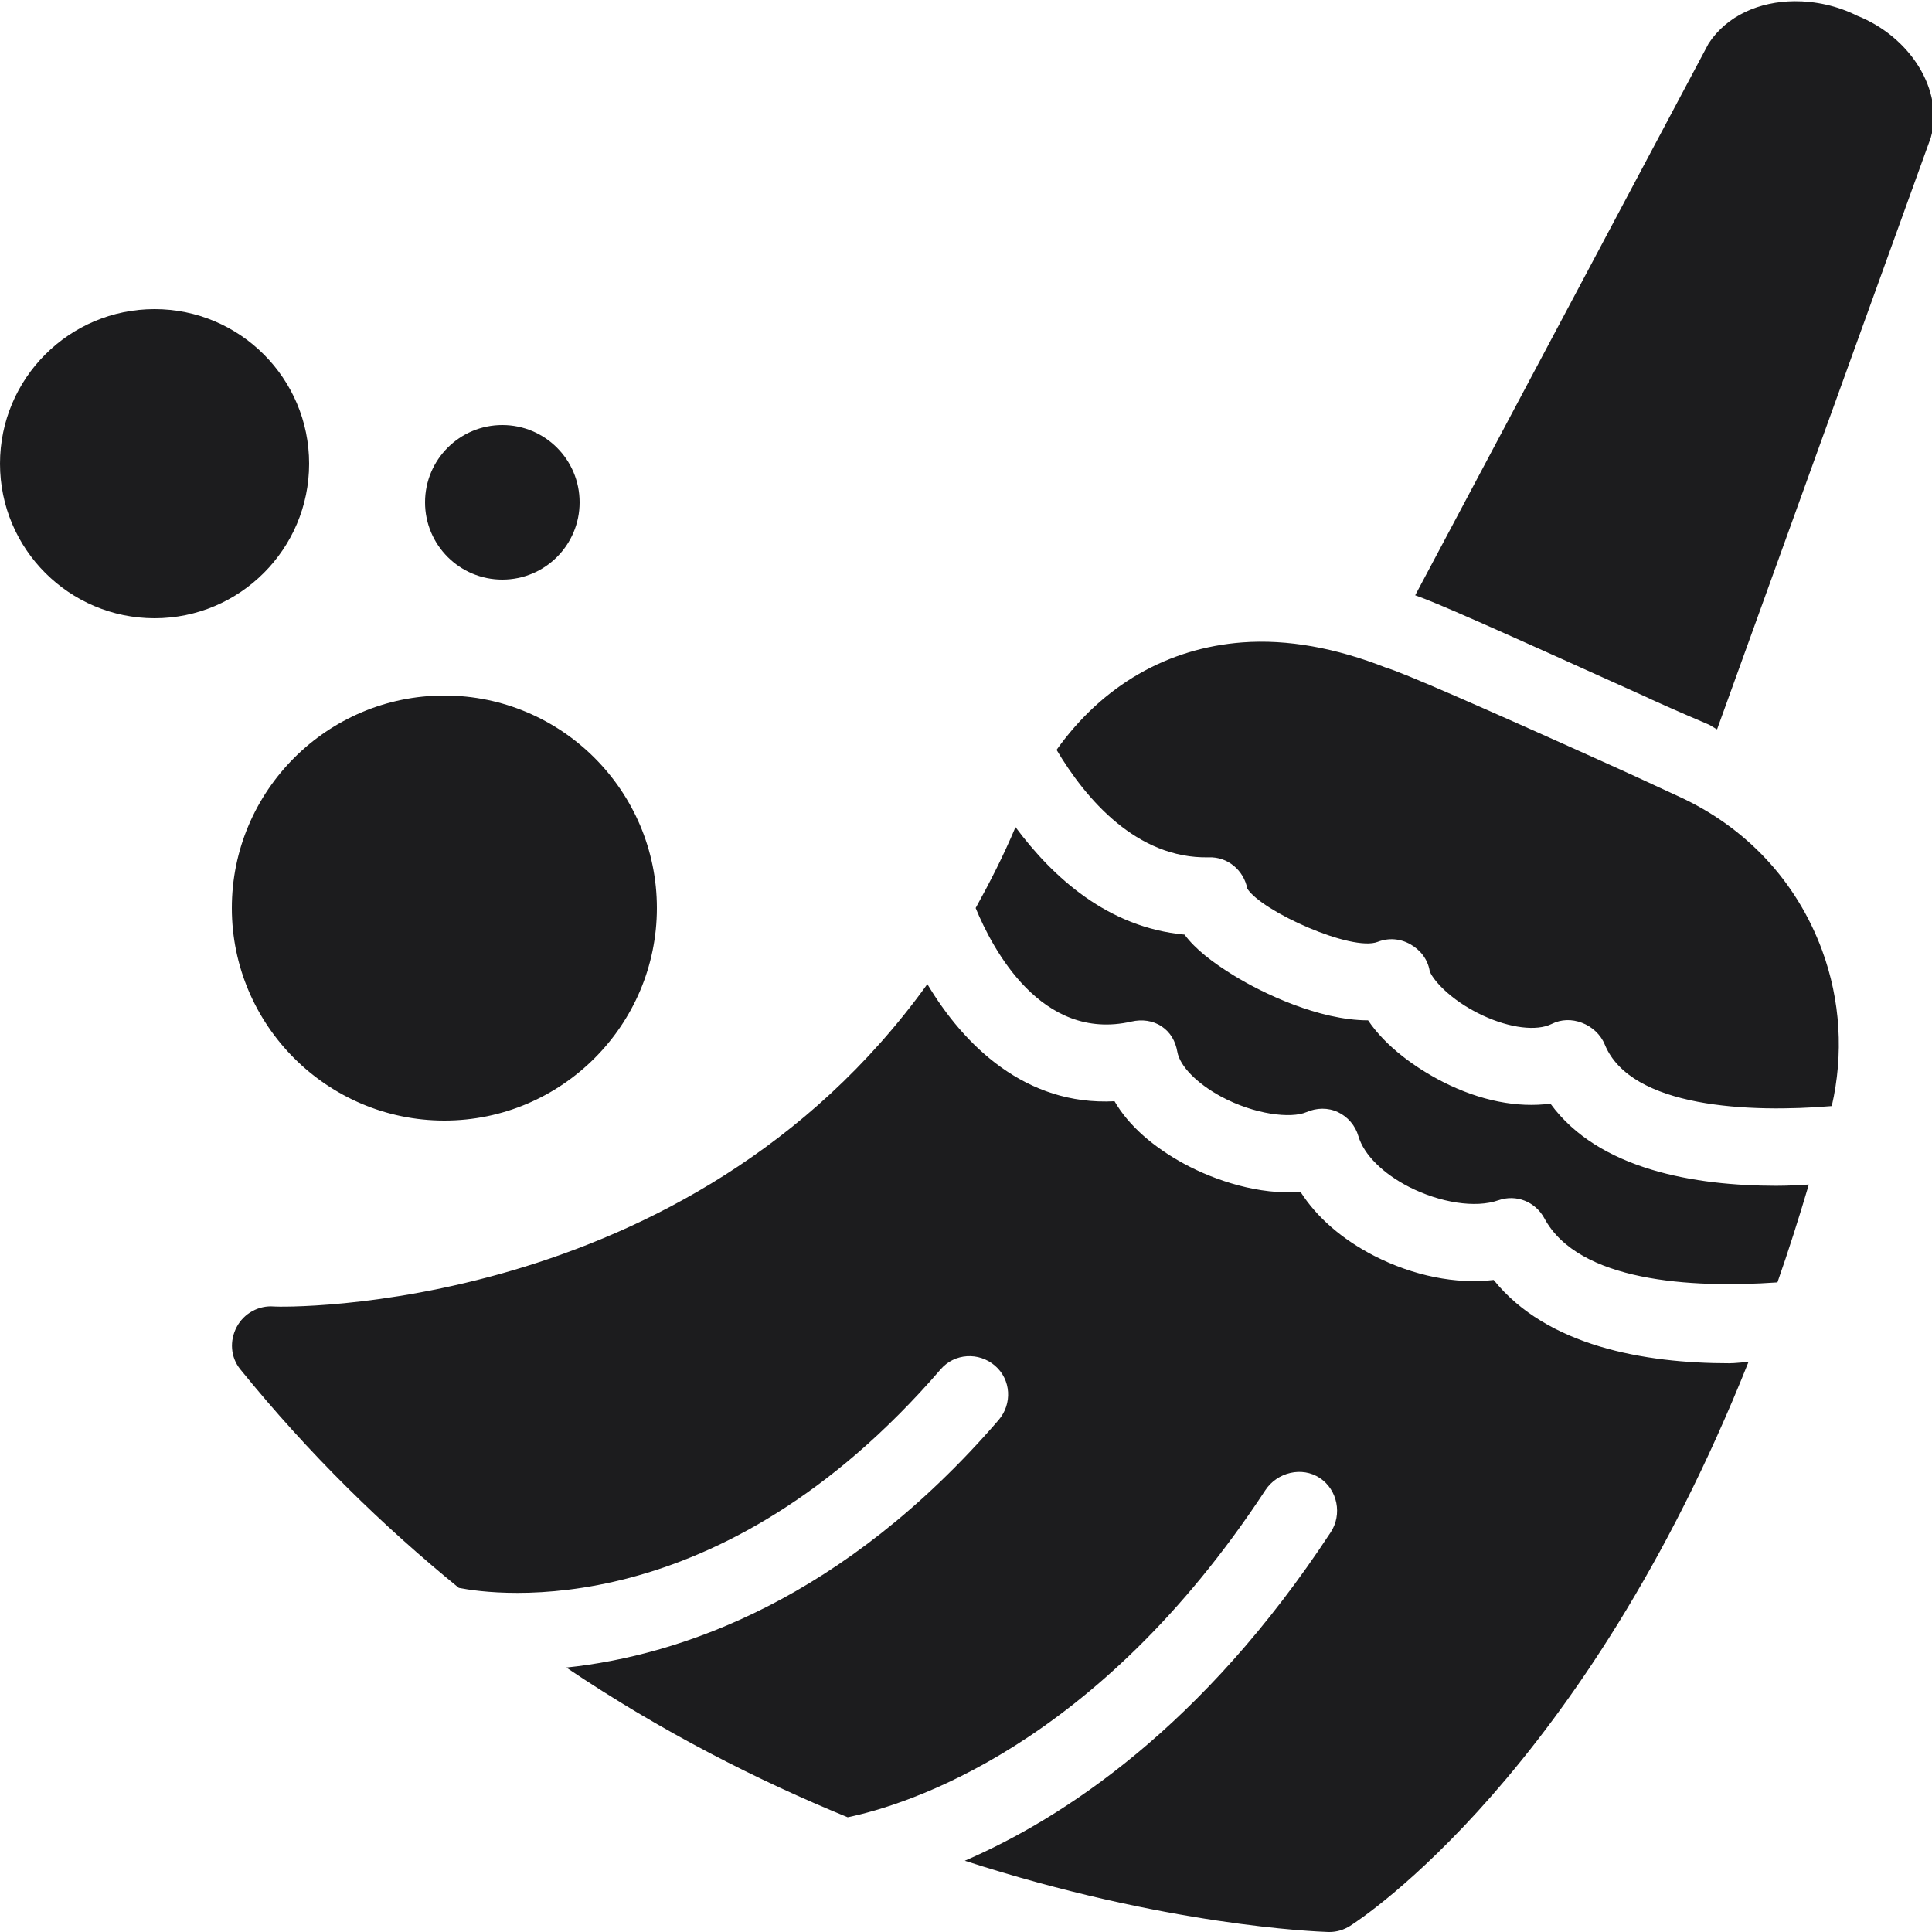
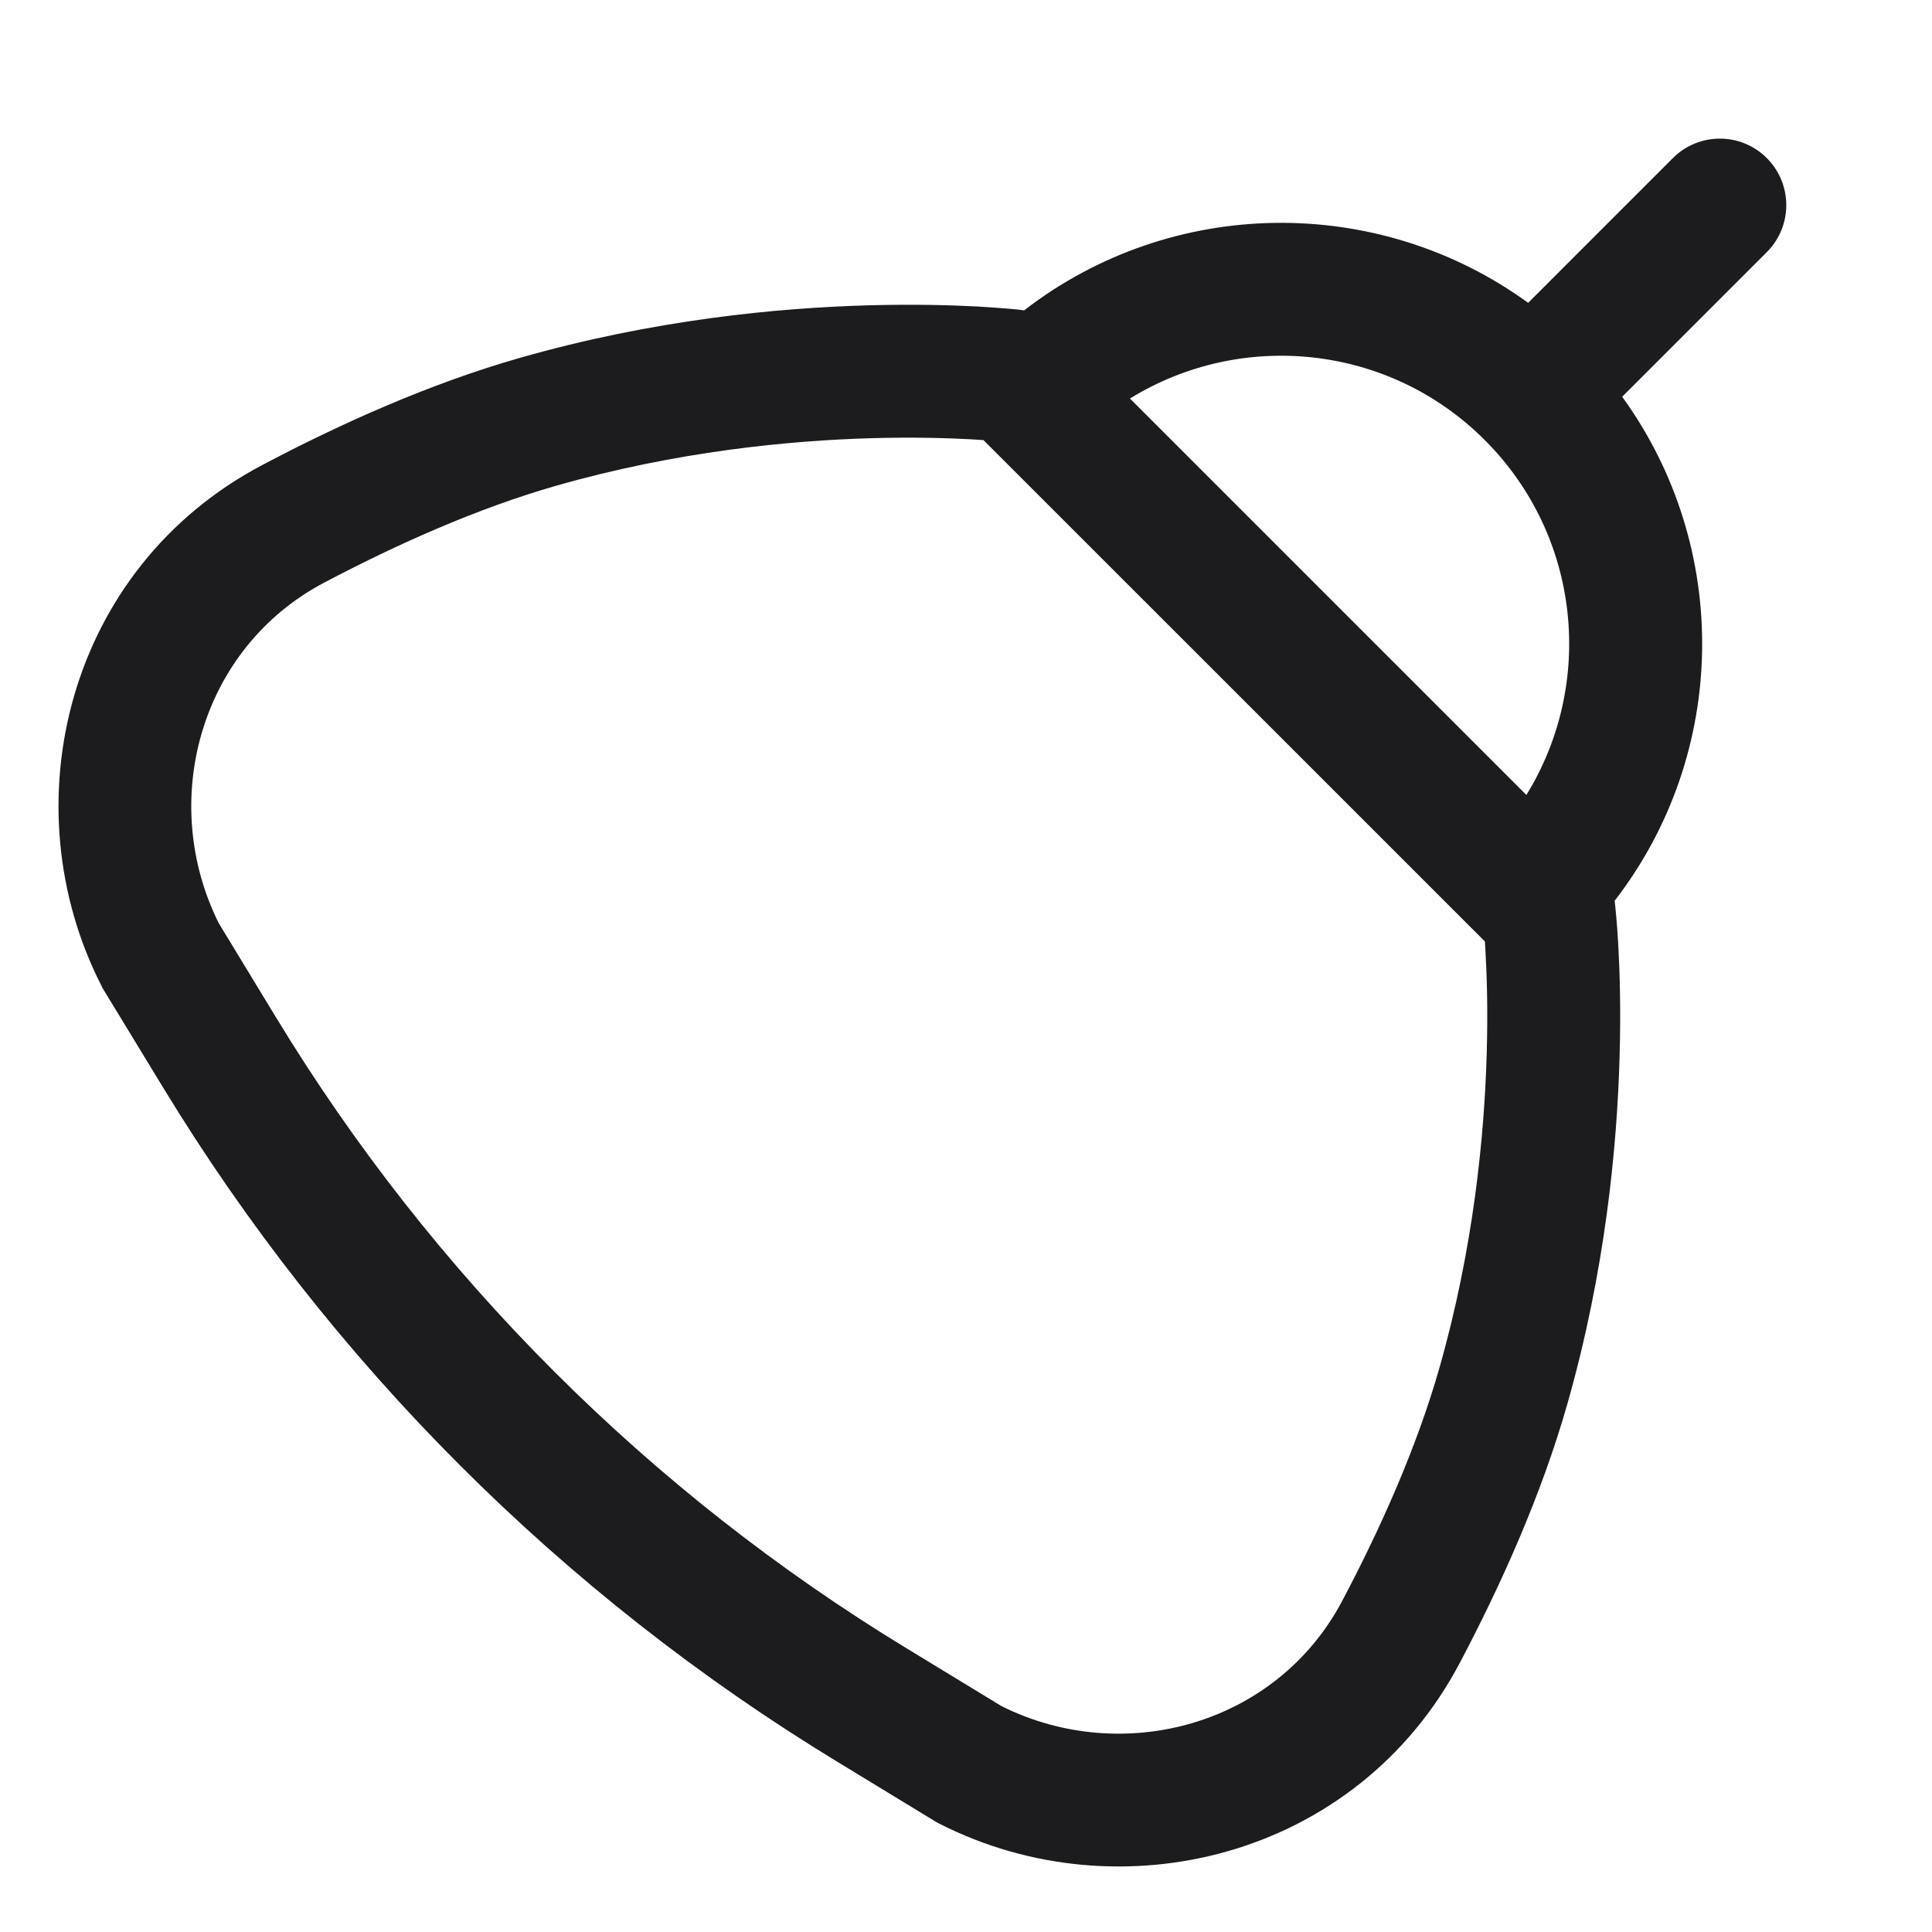
- <svg xmlns="http://www.w3.org/2000/svg" fill="#1c1c1e" width="800px" height="800px" viewBox="0 0 50 50">
-   <path d="M46.438 0.031C45.539 0.039 44.695 0.398 44.219 1.125L36.625 15.406C37.188 15.602 38.453 16.164 42.656 18.062L42.719 18.094C43.445 18.422 44 18.656 44.219 18.75C44.293 18.785 44.363 18.84 44.438 18.875L49.969 3.562C50.316 2.352 49.449 0.957 48.062 0.406C47.547 0.148 46.977 0.027 46.438 0.031 Z M 4 8C1.793 8 0 9.793 0 12C0 14.207 1.793 16 4 16C6.207 16 8 14.207 8 12C8 9.793 6.207 8 4 8 Z M 13 11C11.895 11 11 11.895 11 13C11 14.105 11.895 15 13 15C14.105 15 15 14.105 15 13C15 11.895 14.105 11 13 11 Z M 32.156 16.625C30.223 16.77 28.539 17.73 27.344 19.406C28.098 20.676 29.418 22.227 31.281 22.188C31.773 22.168 32.188 22.523 32.281 23C32.66 23.59 34.988 24.637 35.656 24.375C35.938 24.266 36.238 24.289 36.5 24.438C36.762 24.586 36.949 24.828 37 25.125C37.039 25.289 37.477 25.863 38.375 26.281C39.082 26.609 39.77 26.691 40.156 26.5C40.406 26.375 40.68 26.371 40.938 26.469C41.199 26.566 41.426 26.773 41.531 27.031C42.207 28.68 45.293 28.801 47.406 28.625C47.715 27.285 47.633 25.891 47.156 24.594C46.496 22.809 45.188 21.398 43.406 20.594C43.219 20.512 42.613 20.223 41.844 19.875C38.281 18.266 36.27 17.391 35.875 17.281C34.57 16.766 33.316 16.539 32.156 16.625 Z M 11.5 18C8.469 18 6 20.469 6 23.5C6 26.531 8.469 29 11.5 29C14.531 29 17 26.531 17 23.5C17 20.469 14.531 18 11.5 18 Z M 26.281 21.406C25.969 22.148 25.613 22.844 25.25 23.5C25.68 24.547 26.949 26.973 29.281 26.438C29.551 26.375 29.836 26.41 30.062 26.562C30.293 26.715 30.422 26.949 30.469 27.219C30.535 27.594 30.977 28.039 31.594 28.375C32.469 28.848 33.414 28.953 33.812 28.781C34.074 28.668 34.367 28.66 34.625 28.781C34.883 28.902 35.078 29.133 35.156 29.406C35.297 29.883 35.789 30.371 36.469 30.719C37.27 31.125 38.184 31.273 38.781 31.062C39.242 30.902 39.734 31.098 39.969 31.531C40.852 33.168 43.75 33.344 46 33.188C46.285 32.375 46.551 31.539 46.812 30.656C46.543 30.672 46.262 30.688 45.969 30.688C43.875 30.688 41.371 30.273 40.125 28.562C39.281 28.676 38.312 28.492 37.344 28C36.641 27.641 35.867 27.09 35.406 26.406C34.133 26.406 32.668 25.699 31.938 25.25C31.371 24.902 30.93 24.559 30.656 24.188C28.672 24.004 27.254 22.711 26.281 21.406 Z M 24 25.469C17.801 34.082 7.215 33.828 7.094 33.812C6.699 33.777 6.312 33.988 6.125 34.344C5.938 34.699 5.965 35.125 6.219 35.438C8.004 37.641 9.922 39.504 11.875 41.094C12.797 41.277 18.598 42.098 24.344 35.438C24.703 35.02 25.332 34.984 25.75 35.344C26.168 35.703 26.203 36.332 25.844 36.75C21.836 41.395 17.609 42.848 14.656 43.156C17.125 44.82 19.613 46.078 21.938 47.031C23.414 46.723 28.367 45.242 32.75 38.562C33.055 38.102 33.695 37.945 34.156 38.25C34.617 38.555 34.742 39.195 34.438 39.656C31.133 44.691 27.516 47.055 24.969 48.156C30.168 49.84 34.047 49.988 34.375 50L34.406 50C34.594 50 34.777 49.945 34.938 49.844C35.219 49.668 41.008 45.887 45.25 35.25C45.086 35.254 44.918 35.281 44.75 35.281C42.562 35.281 40.035 34.84 38.656 33.125C37.688 33.242 36.578 33.02 35.562 32.5C34.734 32.074 34.078 31.504 33.656 30.844C32.594 30.934 31.445 30.551 30.656 30.125C29.844 29.684 29.207 29.129 28.844 28.5C26.543 28.621 24.945 27.055 24 25.469Z" />
+ <svg xmlns="http://www.w3.org/2000/svg" width="24" height="24" viewBox="1.1 1.1 21.8 21.8" fill="none">
+   <path fill-rule="evenodd" clip-rule="evenodd" d="M21.036 2.884C21.329 3.177 21.329 3.652 21.036 3.945L19.404 5.577C20.635 7.273 20.607 9.598 19.319 11.264L19.323 11.296L19.291 11.3C19.291 11.3 19.291 11.3 19.291 11.3C19.323 11.296 19.323 11.296 19.323 11.296L19.323 11.301L19.324 11.309L19.327 11.336C19.329 11.359 19.333 11.391 19.336 11.432C19.344 11.514 19.353 11.632 19.361 11.781C19.377 12.078 19.39 12.502 19.375 13.017C19.347 14.044 19.212 15.451 18.781 16.957C18.49 17.975 18.037 18.982 17.572 19.863C16.411 22.062 13.74 22.719 11.696 21.676L11.671 21.663L10.551 20.981C7.441 19.09 4.831 16.479 2.939 13.369L2.257 12.249L2.245 12.224C1.202 10.181 1.858 7.509 4.058 6.348C4.938 5.883 5.945 5.43 6.963 5.139C8.469 4.708 9.876 4.573 10.904 4.545C11.419 4.531 11.842 4.543 12.14 4.559C12.288 4.568 12.406 4.577 12.488 4.584C12.529 4.588 12.561 4.591 12.584 4.593L12.611 4.596L12.619 4.597L12.622 4.597L12.623 4.598C12.623 4.598 12.624 4.598 12.62 4.63C12.62 4.63 12.62 4.63 12.62 4.63L12.623 4.598L12.656 4.602C14.322 3.314 16.648 3.286 18.343 4.517L19.976 2.884C20.269 2.591 20.744 2.591 21.036 2.884ZM12.197 6.066C12.156 6.063 12.109 6.06 12.057 6.057C11.796 6.043 11.414 6.031 10.945 6.044C10.005 6.07 8.729 6.194 7.375 6.581C6.492 6.834 5.585 7.238 4.758 7.674C3.351 8.417 2.885 10.149 3.569 11.518L4.22 12.589C5.987 15.494 8.426 17.933 11.331 19.7L12.402 20.352C13.772 21.035 15.503 20.569 16.246 19.162C16.683 18.335 17.086 17.429 17.339 16.545C17.726 15.191 17.85 13.915 17.876 12.975C17.889 12.506 17.878 12.125 17.863 11.863C17.86 11.811 17.857 11.765 17.855 11.723L12.197 6.066ZM18.323 10.07L13.85 5.597C15.103 4.823 16.768 4.979 17.854 6.066C18.941 7.153 19.097 8.817 18.323 10.07Z" fill="#1c1c1e" />
</svg>
